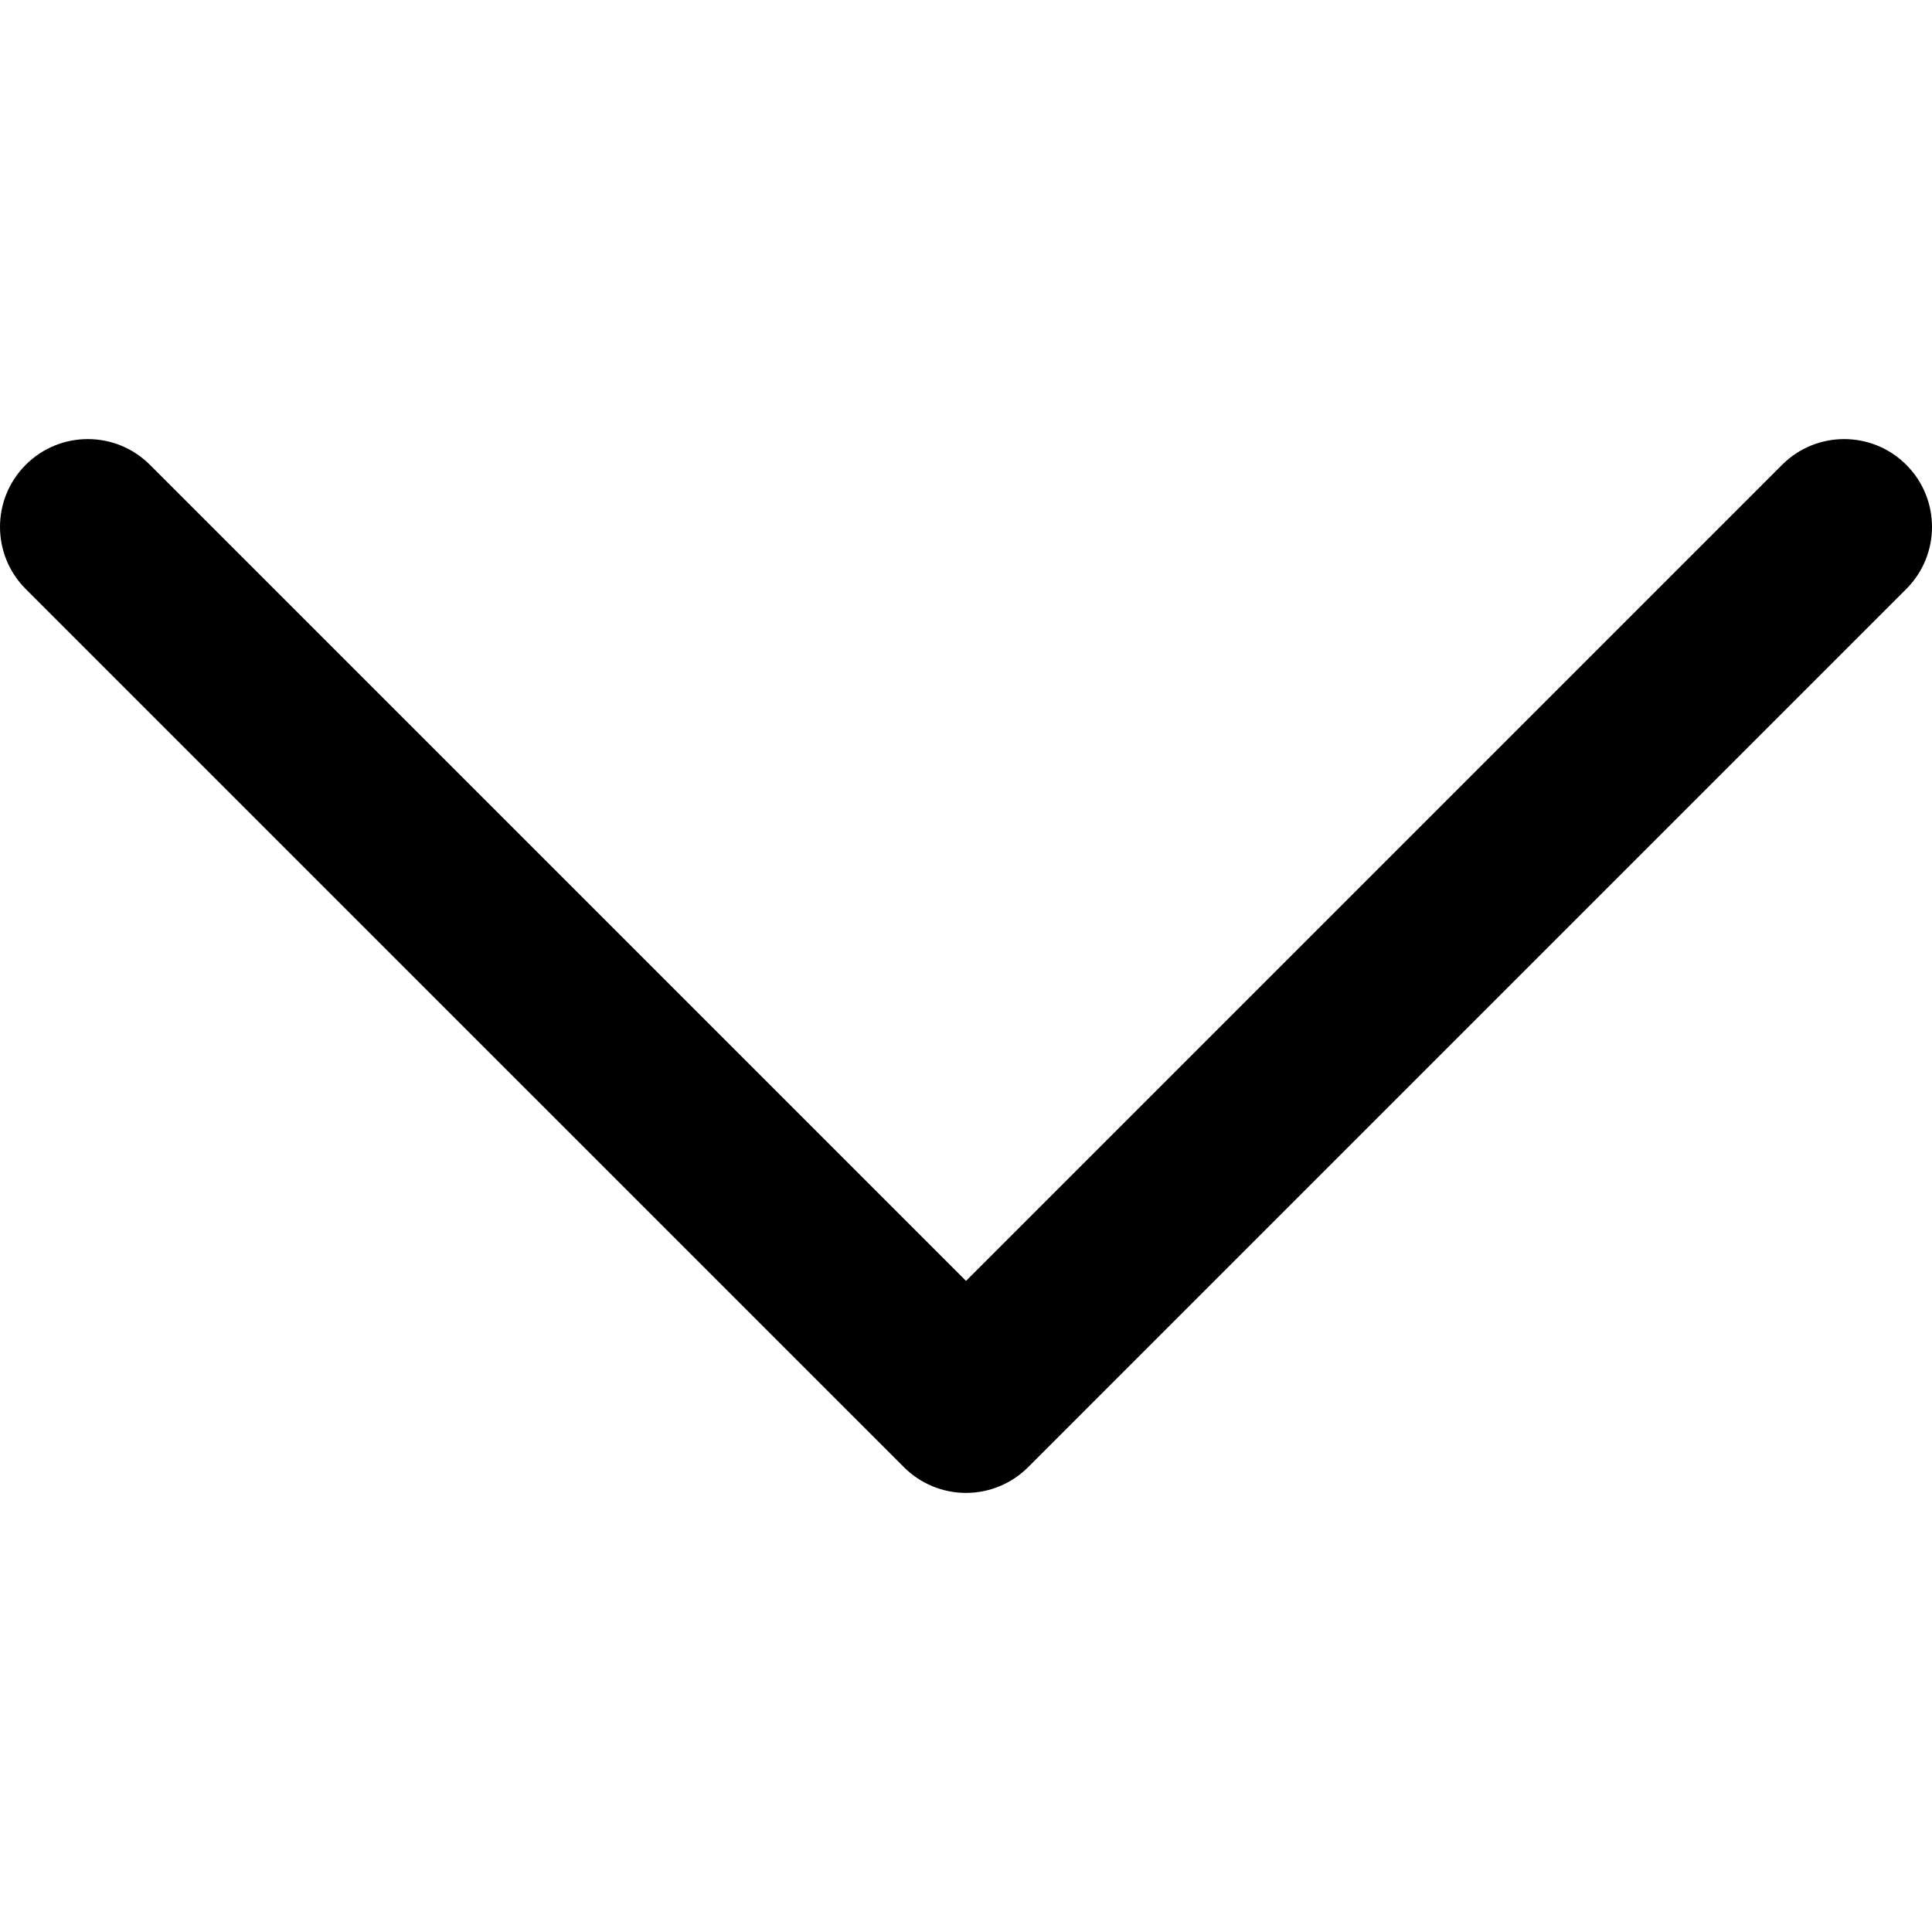
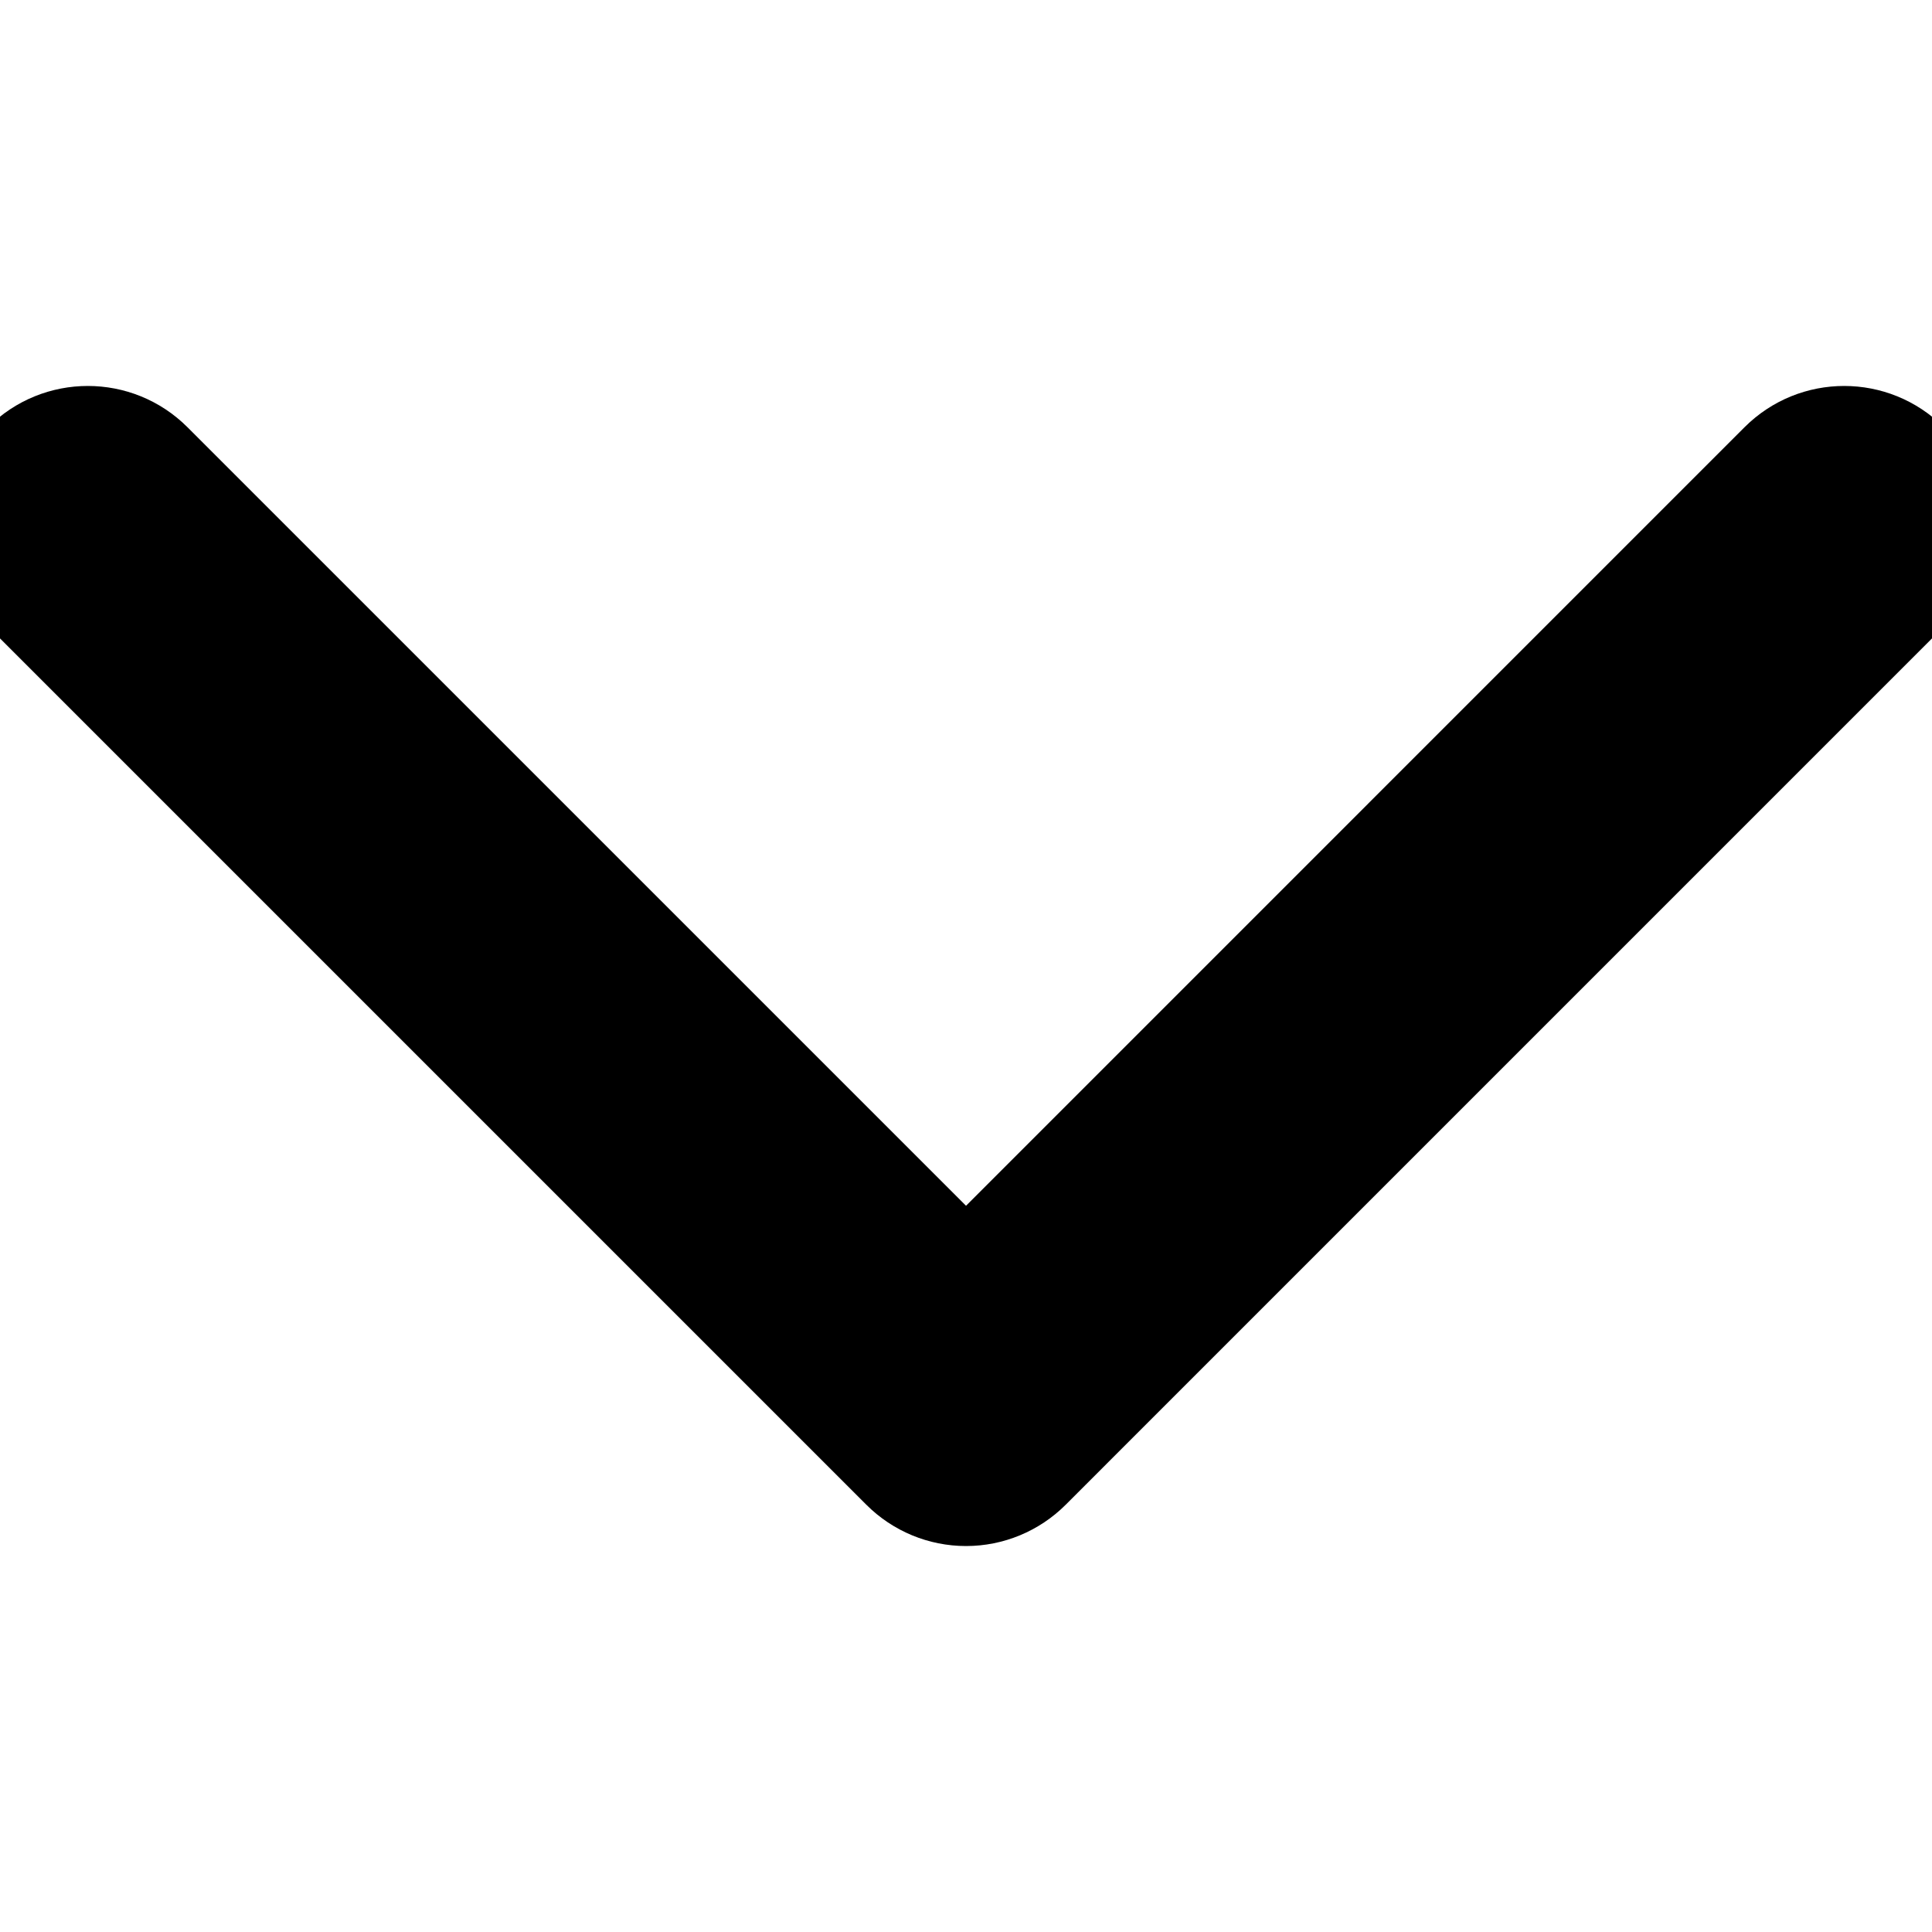
- <svg xmlns="http://www.w3.org/2000/svg" fill="#000000" height="800px" width="800px" version="1.1" id="Layer_1" viewBox="0 0 330 330" xml:space="preserve">
-   <path id="XMLID_225_" d="M325.607,79.393c-5.857-5.857-15.355-5.858-21.213,0.001l-139.39,139.393L25.607,79.393  c-5.857-5.857-15.355-5.858-21.213,0.001c-5.858,5.858-5.858,15.355,0,21.213l150.004,150c2.813,2.813,6.628,4.393,10.606,4.393  s7.794-1.581,10.606-4.394l149.996-150C331.465,94.749,331.465,85.251,325.607,79.393z" />
+ <svg xmlns="http://www.w3.org/2000/svg" fill="#000000" height="800px" width="800px" version="1.1" id="Layer_1" viewBox="0 0 330 330" xml:space="preserve" stroke="#000000" stroke-width="18.15">
+   <g id="SVGRepo_bgCarrier" stroke-width="0" />
+   <g id="SVGRepo_tracerCarrier" stroke-linecap="round" stroke-linejoin="round" stroke="#CCCCCC" stroke-width="1.98" />
+   <g id="SVGRepo_iconCarrier">
+     <path id="XMLID_225_" d="M325.607,79.393c-5.857-5.857-15.355-5.858-21.213,0.001l-139.39,139.393L25.607,79.393 c-5.857-5.857-15.355-5.858-21.213,0.001c-5.858,5.858-5.858,15.355,0,21.213l150.004,150c2.813,2.813,6.628,4.393,10.606,4.393 s7.794-1.581,10.606-4.394l149.996-150C331.465,94.749,331.465,85.251,325.607,79.393z" />
+   </g>
</svg>
